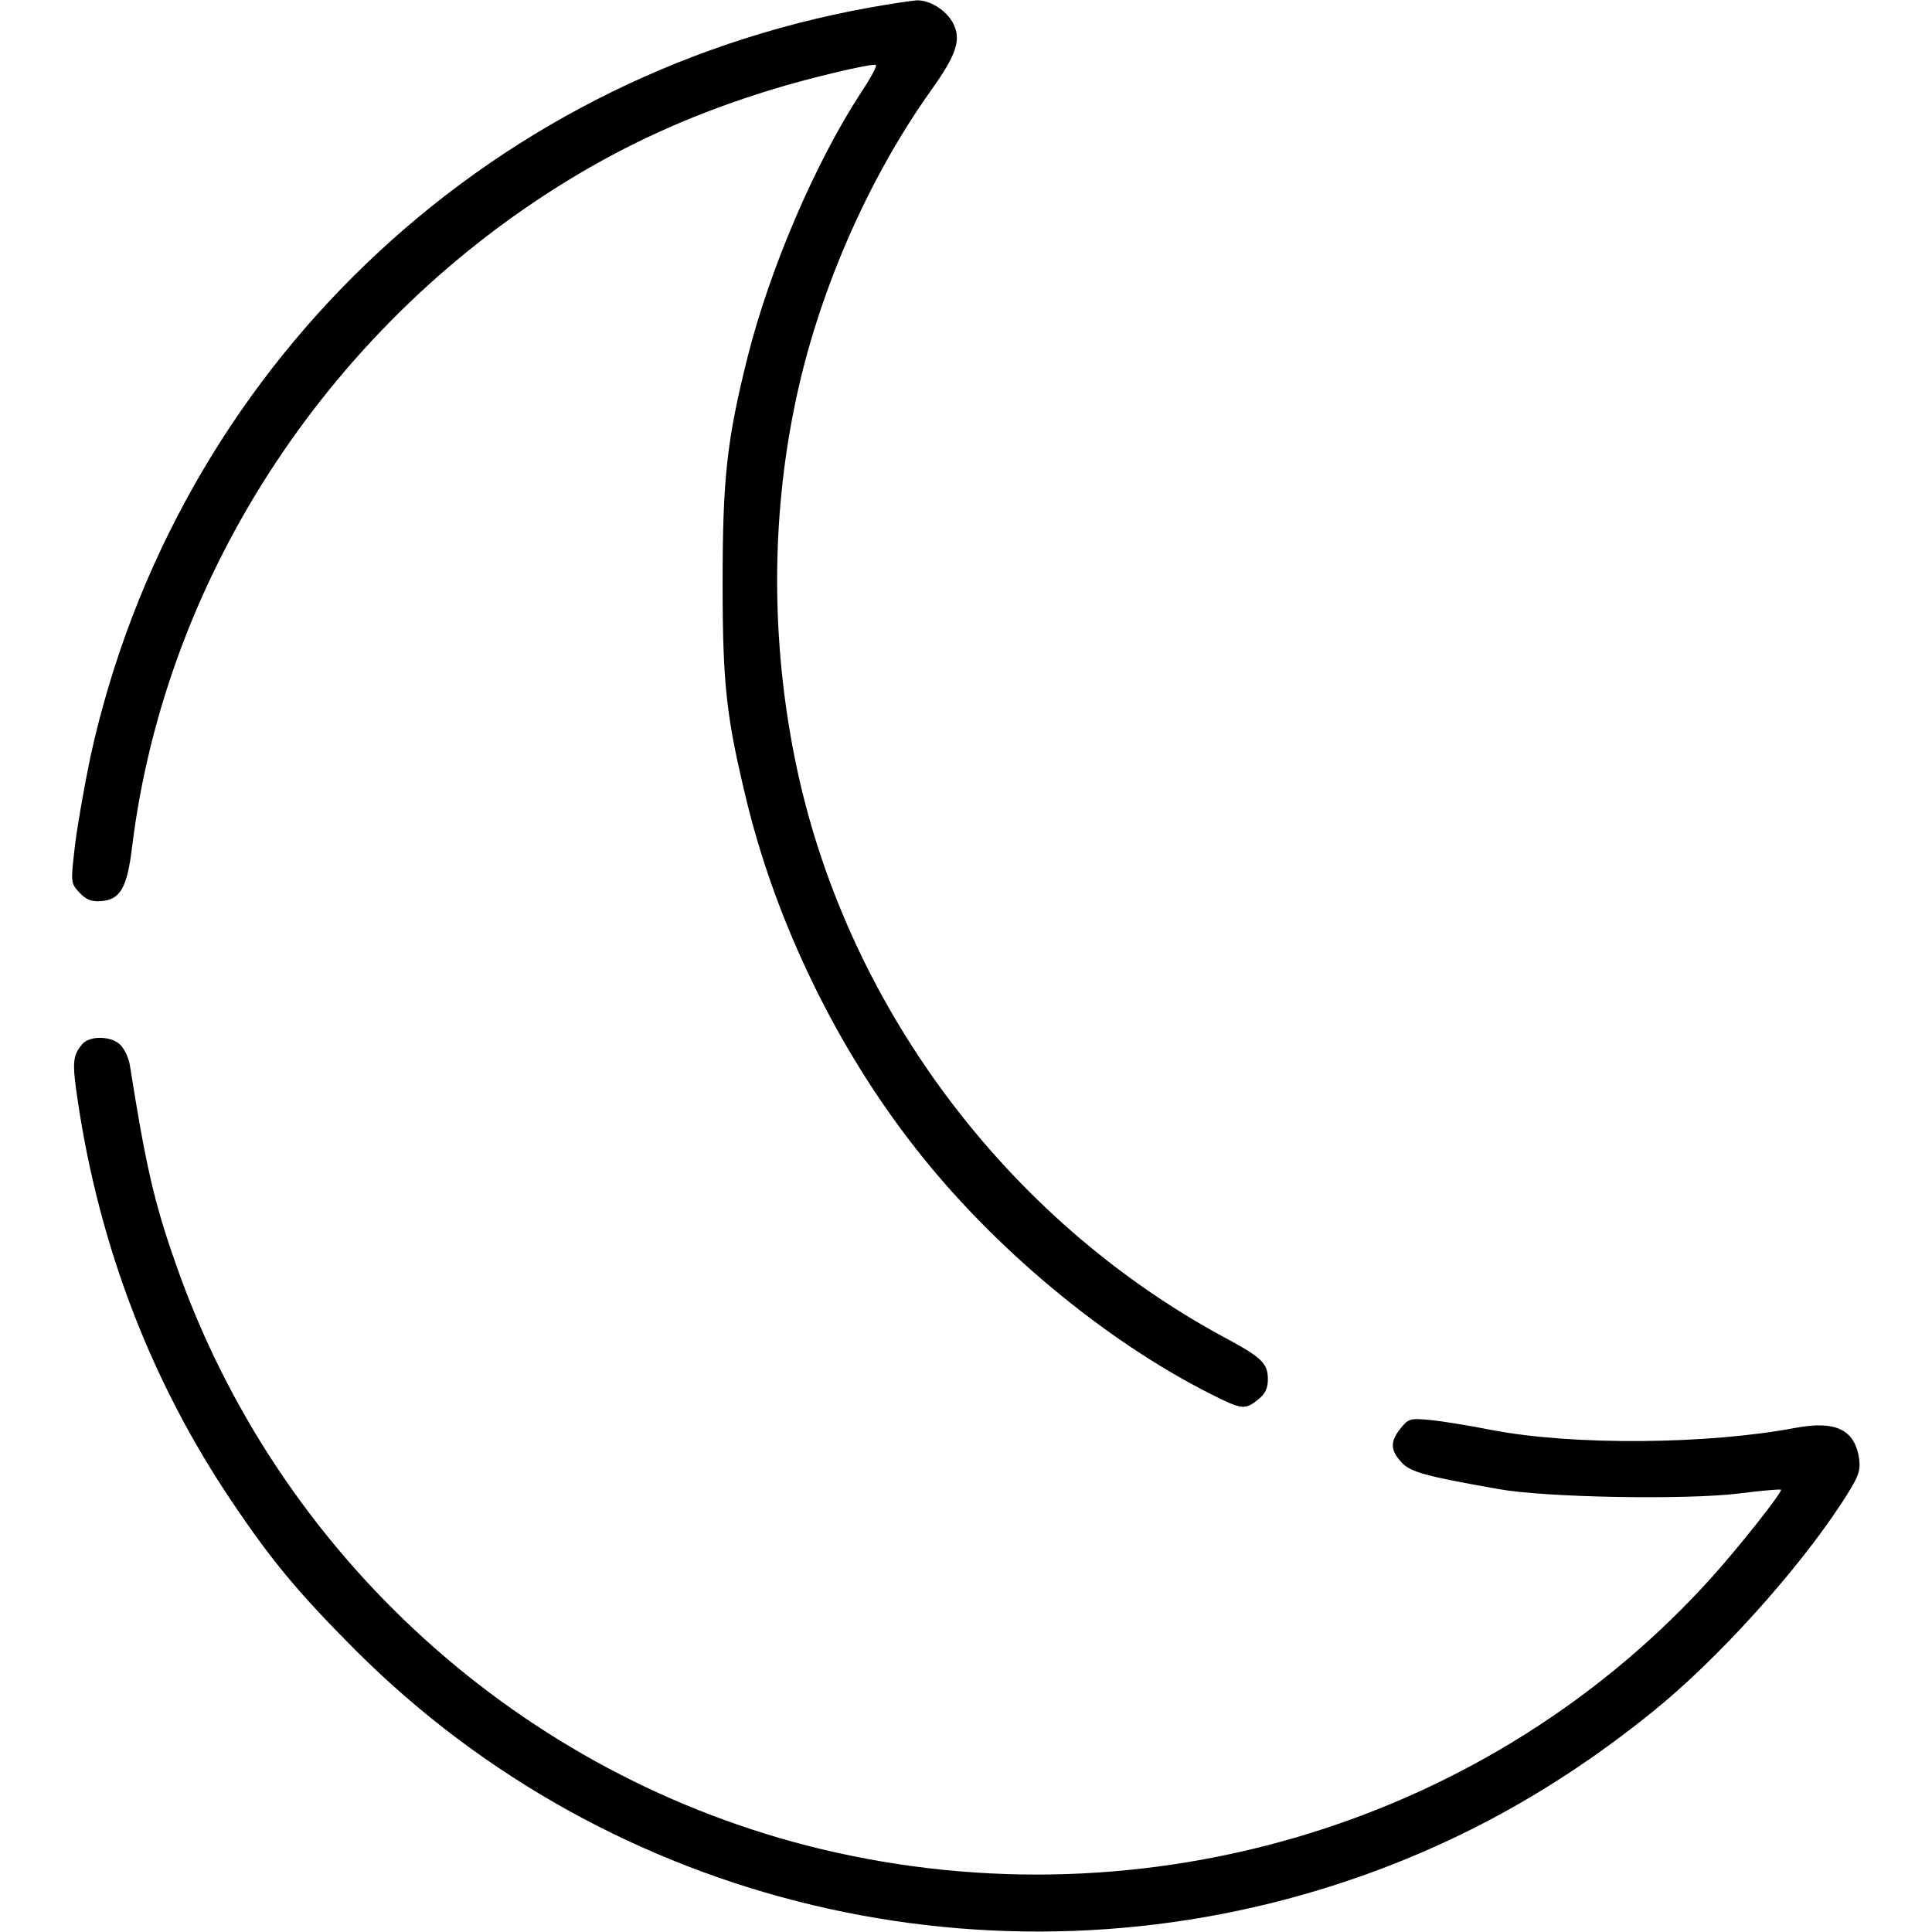
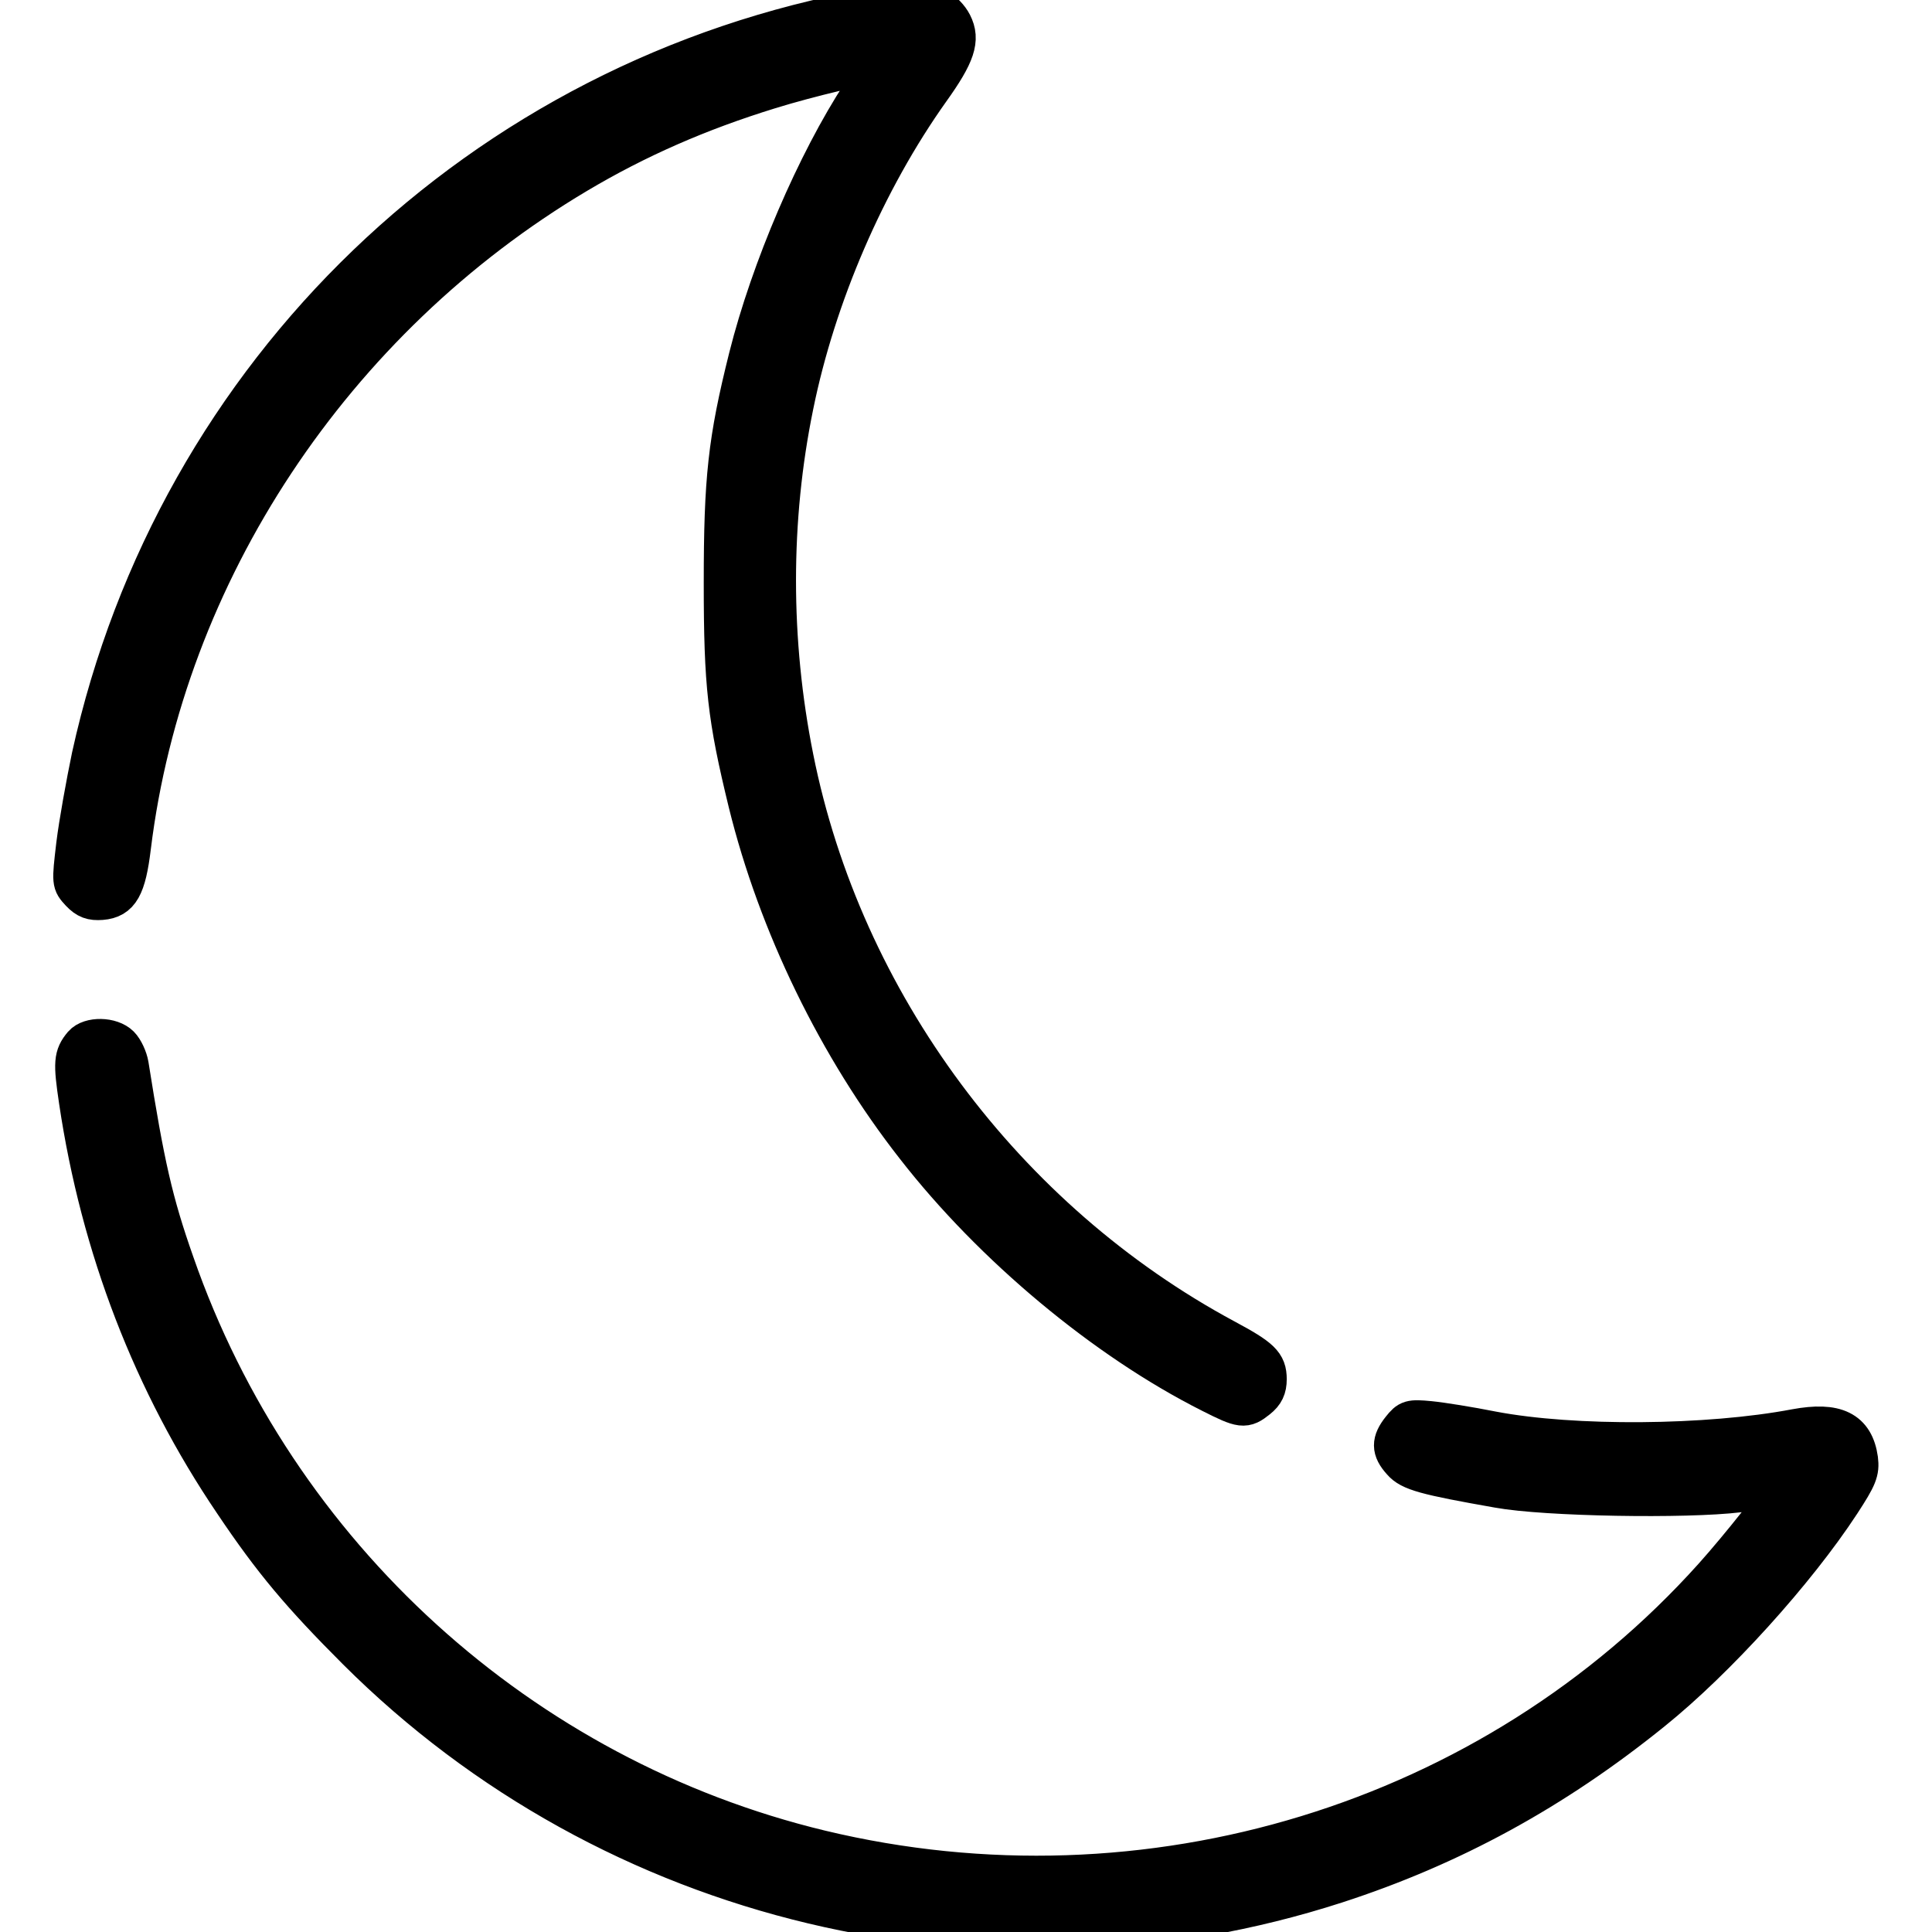
<svg xmlns="http://www.w3.org/2000/svg" version="1.0" width="512pt" height="512pt" viewBox="0 0 512 512" preserveAspectRatio="xMidYMid meet">
-   <g transform="translate(0,512) scale(0.1,-0.1)" fill="#000000" stroke="none">
+   <g transform="translate(0,512) scale(0.1,-0.1)" fill="#000000" stroke="#000000" stroke-width="100">
    <path d="M2305 5100 c-1030 -185 -1841 -965 -2065 -1984 -15 -72 -34 -177 -41 -234 -12 -102 -12 -102 12 -128 18 -19 32 -24 58 -22 50 4 68 36 81 143 89 726 533 1397 1180 1782 158 94 322 166 510 224 103 32 268 71 281 67 4 -2 -13 -34 -39 -73 -121 -185 -242 -467 -301 -702 -55 -220 -66 -322 -66 -598 0 -272 10 -357 65 -583 79 -321 238 -649 444 -912 206 -265 504 -513 784 -654 83 -42 91 -43 126 -15 19 15 26 30 26 54 0 42 -17 58 -112 109 -584 314 -1013 891 -1142 1538 -62 310 -62 631 0 933 59 291 191 596 361 835 68 95 81 135 59 178 -18 35 -63 63 -98 61 -13 -1 -68 -9 -123 -19z" />
    <path d="M218 2353 c-26 -31 -27 -49 -12 -150 58 -390 197 -750 411 -1066 104 -155 179 -244 327 -392 676 -675 1683 -915 2598 -619 305 99 577 247 838 458 169 136 381 370 500 552 45 69 51 84 47 117 -11 78 -61 103 -169 83 -232 -44 -588 -47 -803 -6 -60 12 -135 24 -166 27 -52 5 -57 3 -77 -22 -28 -35 -28 -57 1 -89 23 -27 64 -38 257 -72 126 -23 498 -29 638 -12 61 8 112 12 112 10 0 -11 -111 -151 -181 -229 -585 -652 -1498 -931 -2364 -723 -793 191 -1441 779 -1710 1553 -57 162 -79 260 -121 525 -3 18 -14 42 -25 53 -24 24 -81 25 -101 2z" />
  </g>
</svg>
